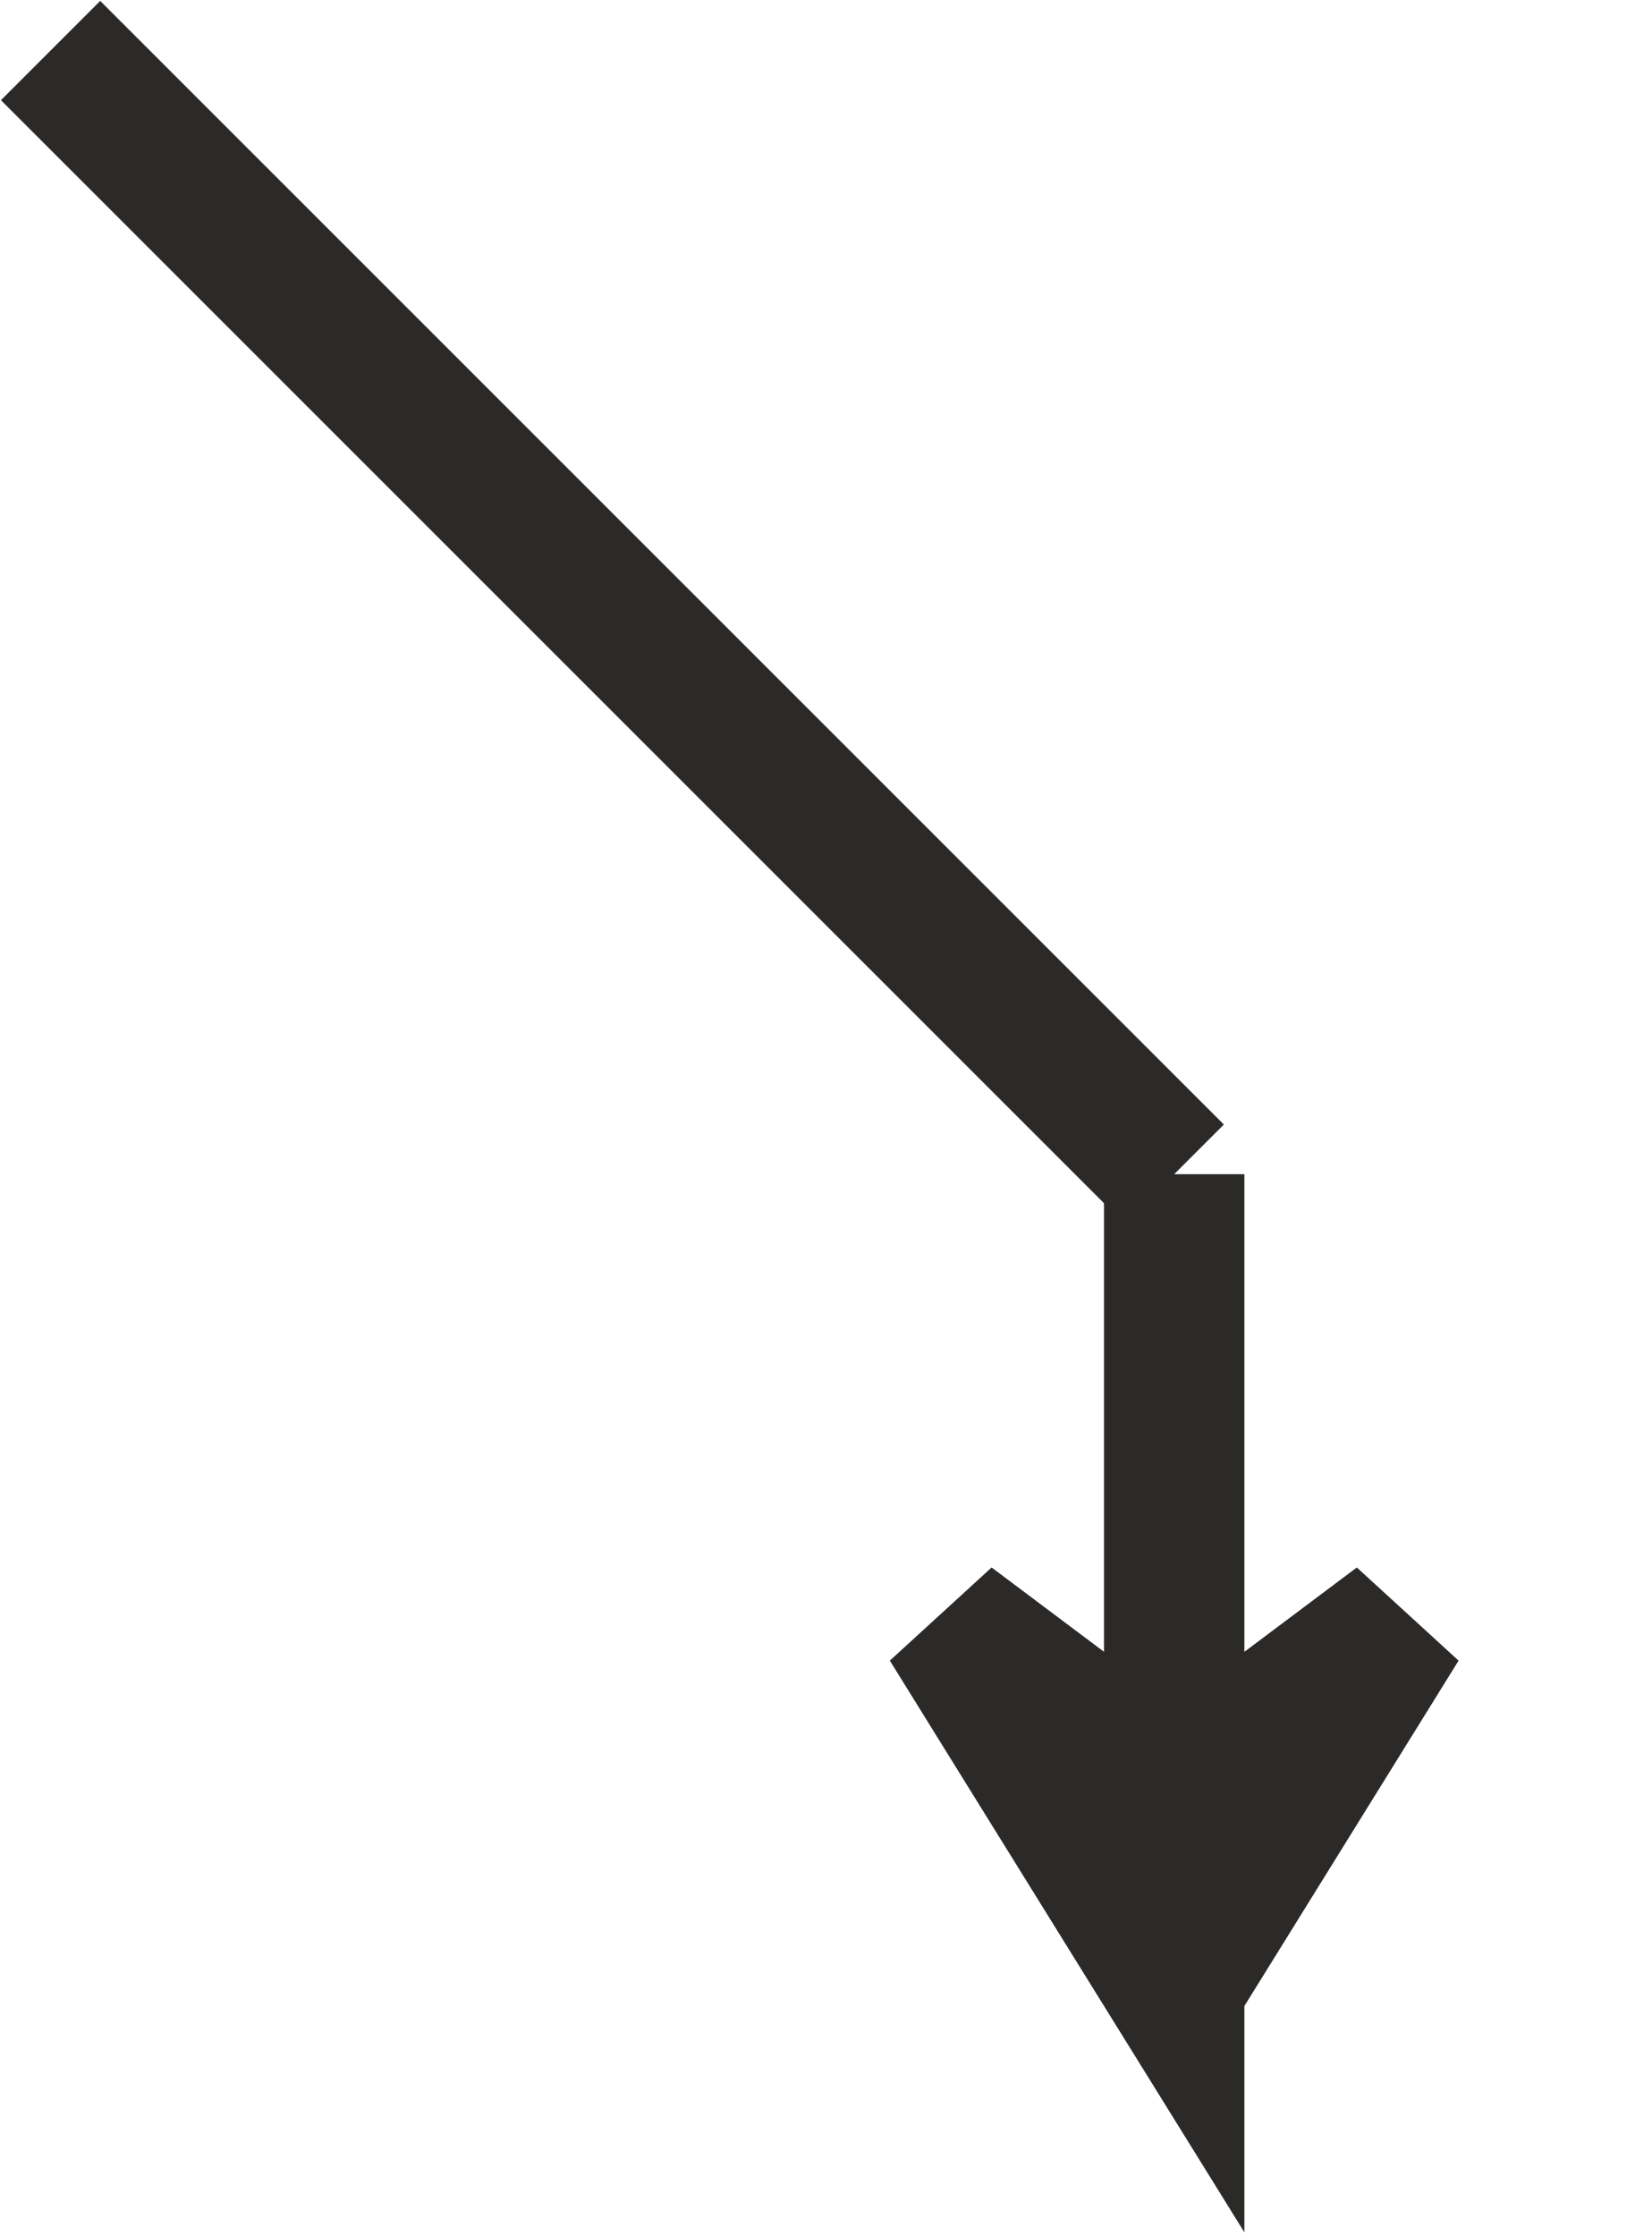
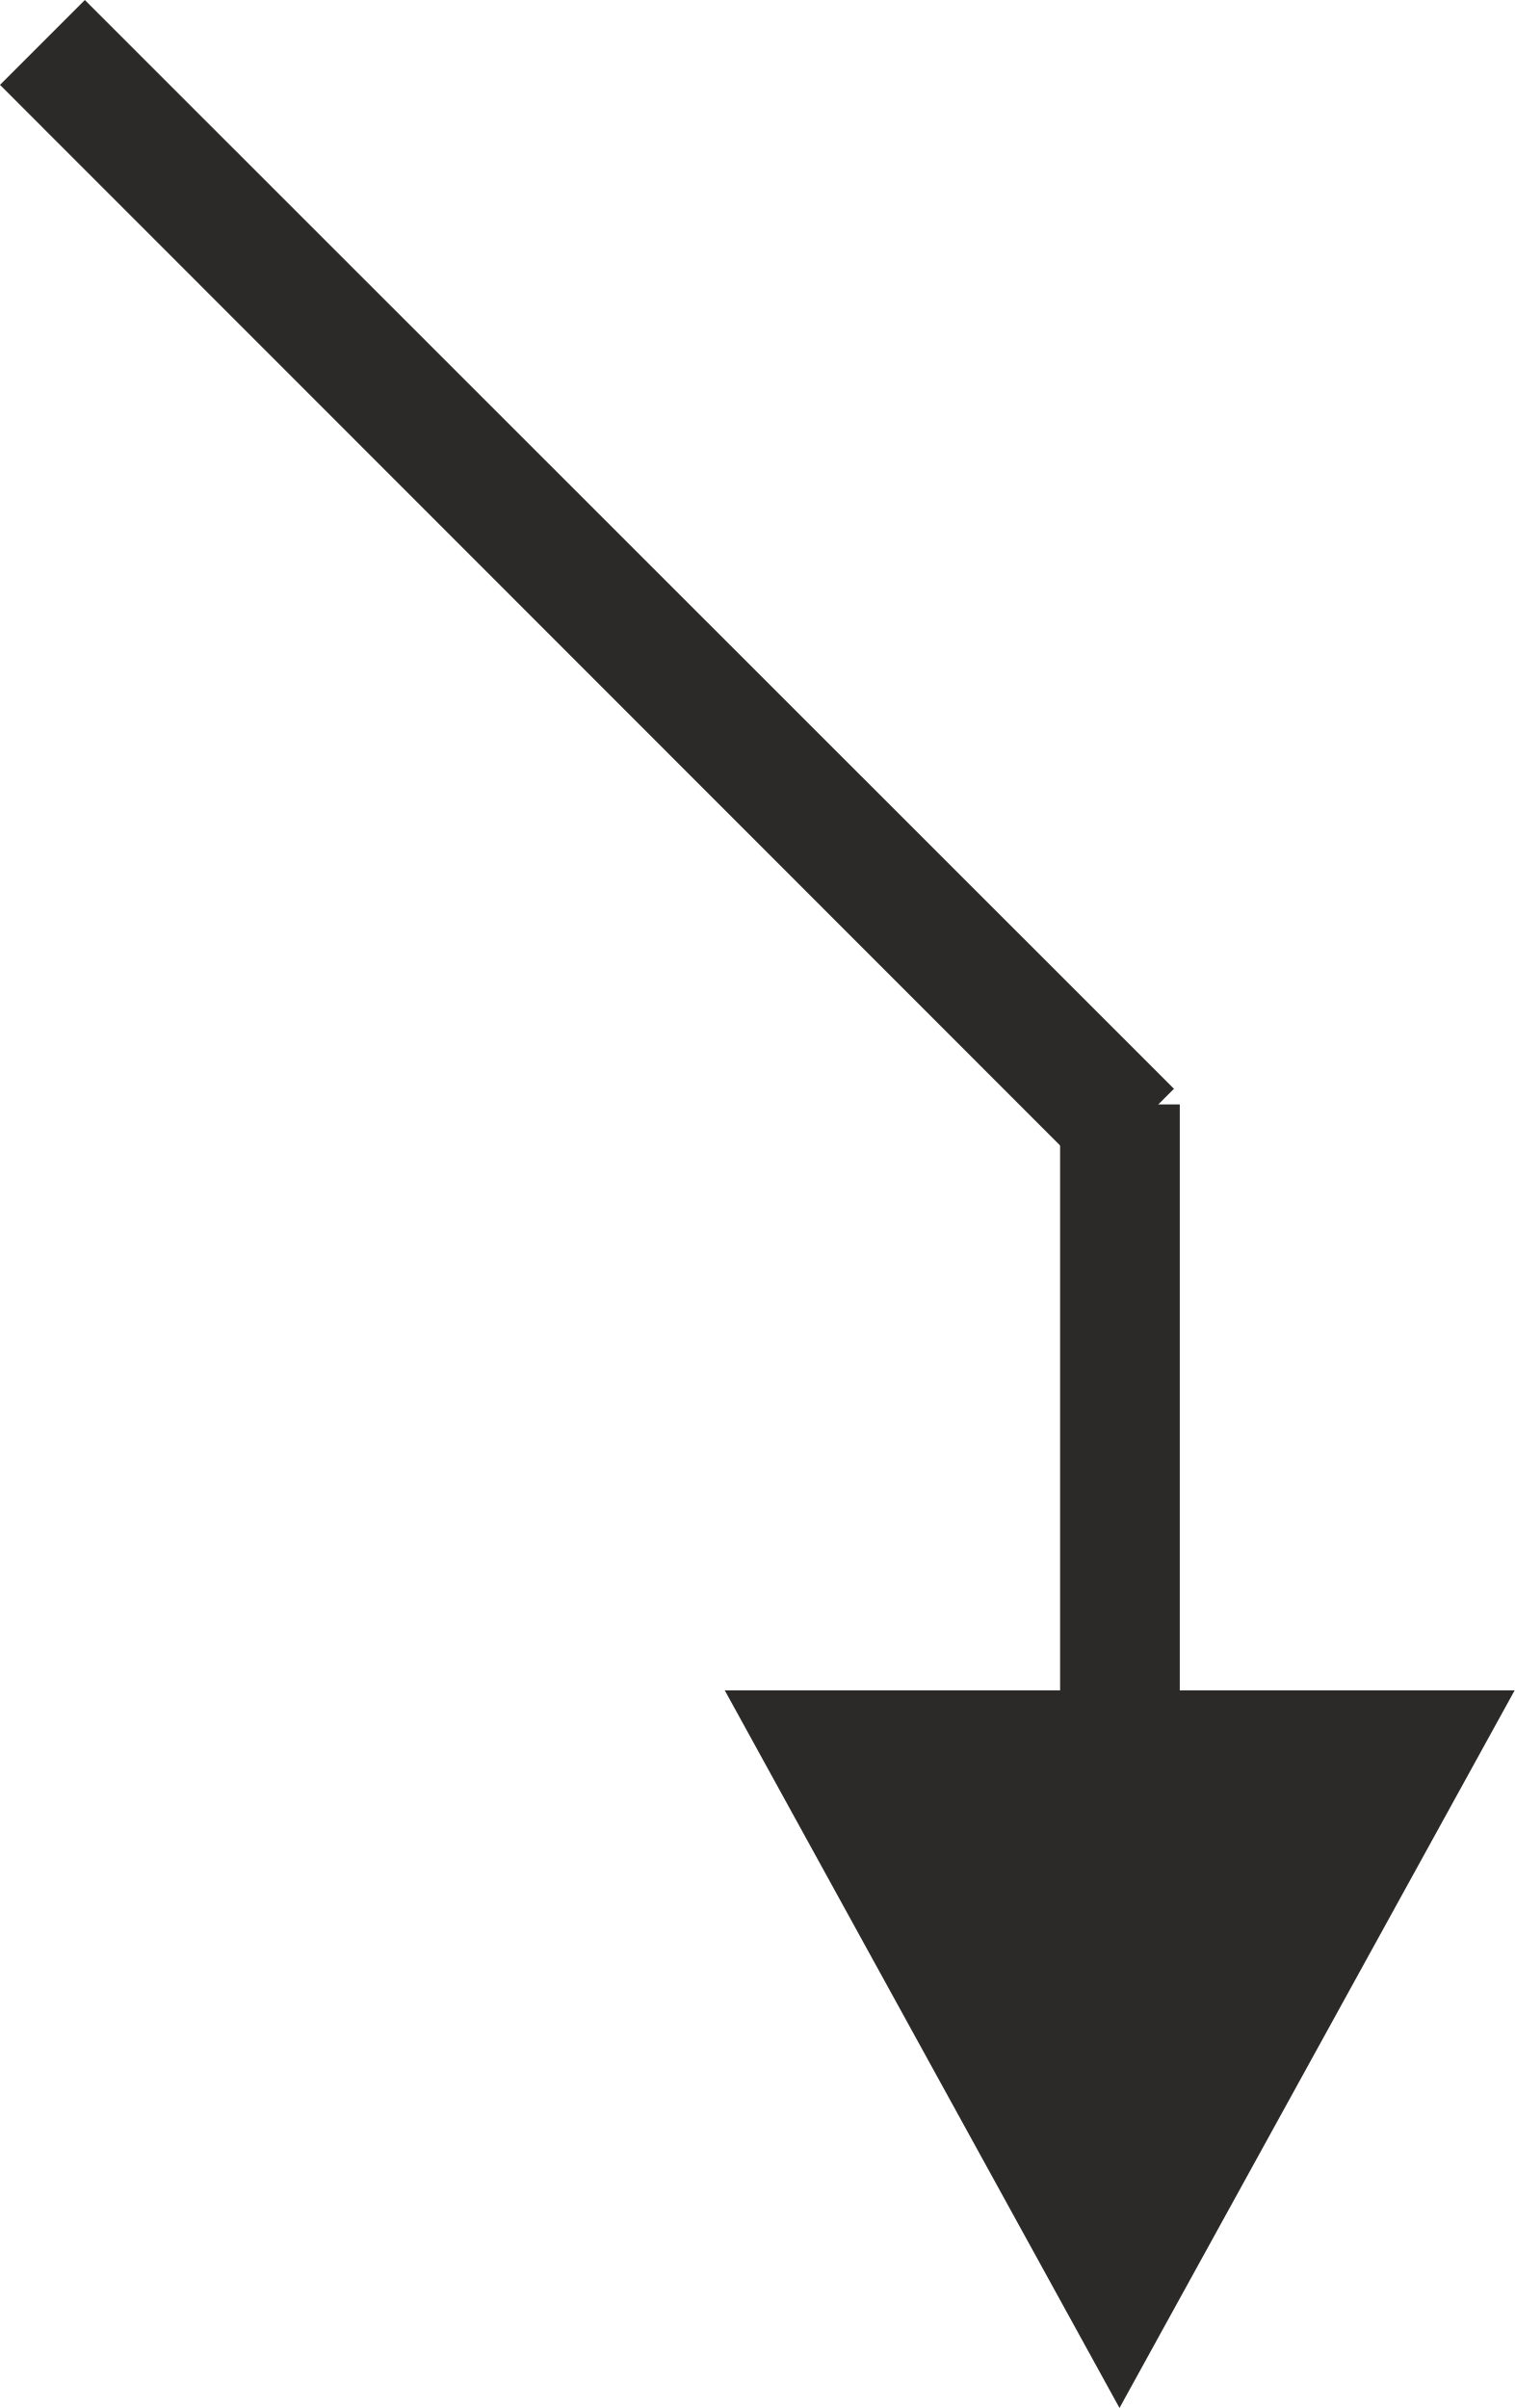
- <svg xmlns="http://www.w3.org/2000/svg" xml:space="preserve" width="100%" height="100%" style="shape-rendering:geometricPrecision; text-rendering:geometricPrecision; image-rendering:optimizeQuality; fill-rule:evenodd; clip-rule:evenodd" viewBox="0 0 588 796">
+ <svg xmlns="http://www.w3.org/2000/svg" xml:space="preserve" width="8.873mm" height="14.105mm" version="1.1" style="shape-rendering:geometricPrecision; text-rendering:geometricPrecision; image-rendering:optimizeQuality; fill-rule:evenodd; clip-rule:evenodd" viewBox="0 0 33.92 53.92">
  <defs>
    <style type="text/css">
   
-     .str0 {stroke:#2B2A29;stroke-width:49.98}
-     .fil0 {fill:none}
+     .fil0 {fill:#2B2A29}
   
  </style>
  </defs>
  <g id="Слой_x0020_1">
-     <polyline class="fil0 str0" points="418,418 418,707 338,578 418,638 498,578 418,707 " />
-     <line class="fil0 str0" x1="18" y1="18" x2="418" y2="418" />
+     <polygon class="fil0" points="26.29,24.38 1.9,0 -0,1.9 24.38,26.29 " />
+     <polygon class="fil0" points="23.74,39.78 23.74,24.73 26.42,24.73 26.42,39.78 " />
+     <polygon class="fil0" points="33.92,37.85 25.07,53.92 16.23,37.85 33.92,37.85 25.07,53.92 " />
  </g>
</svg>
